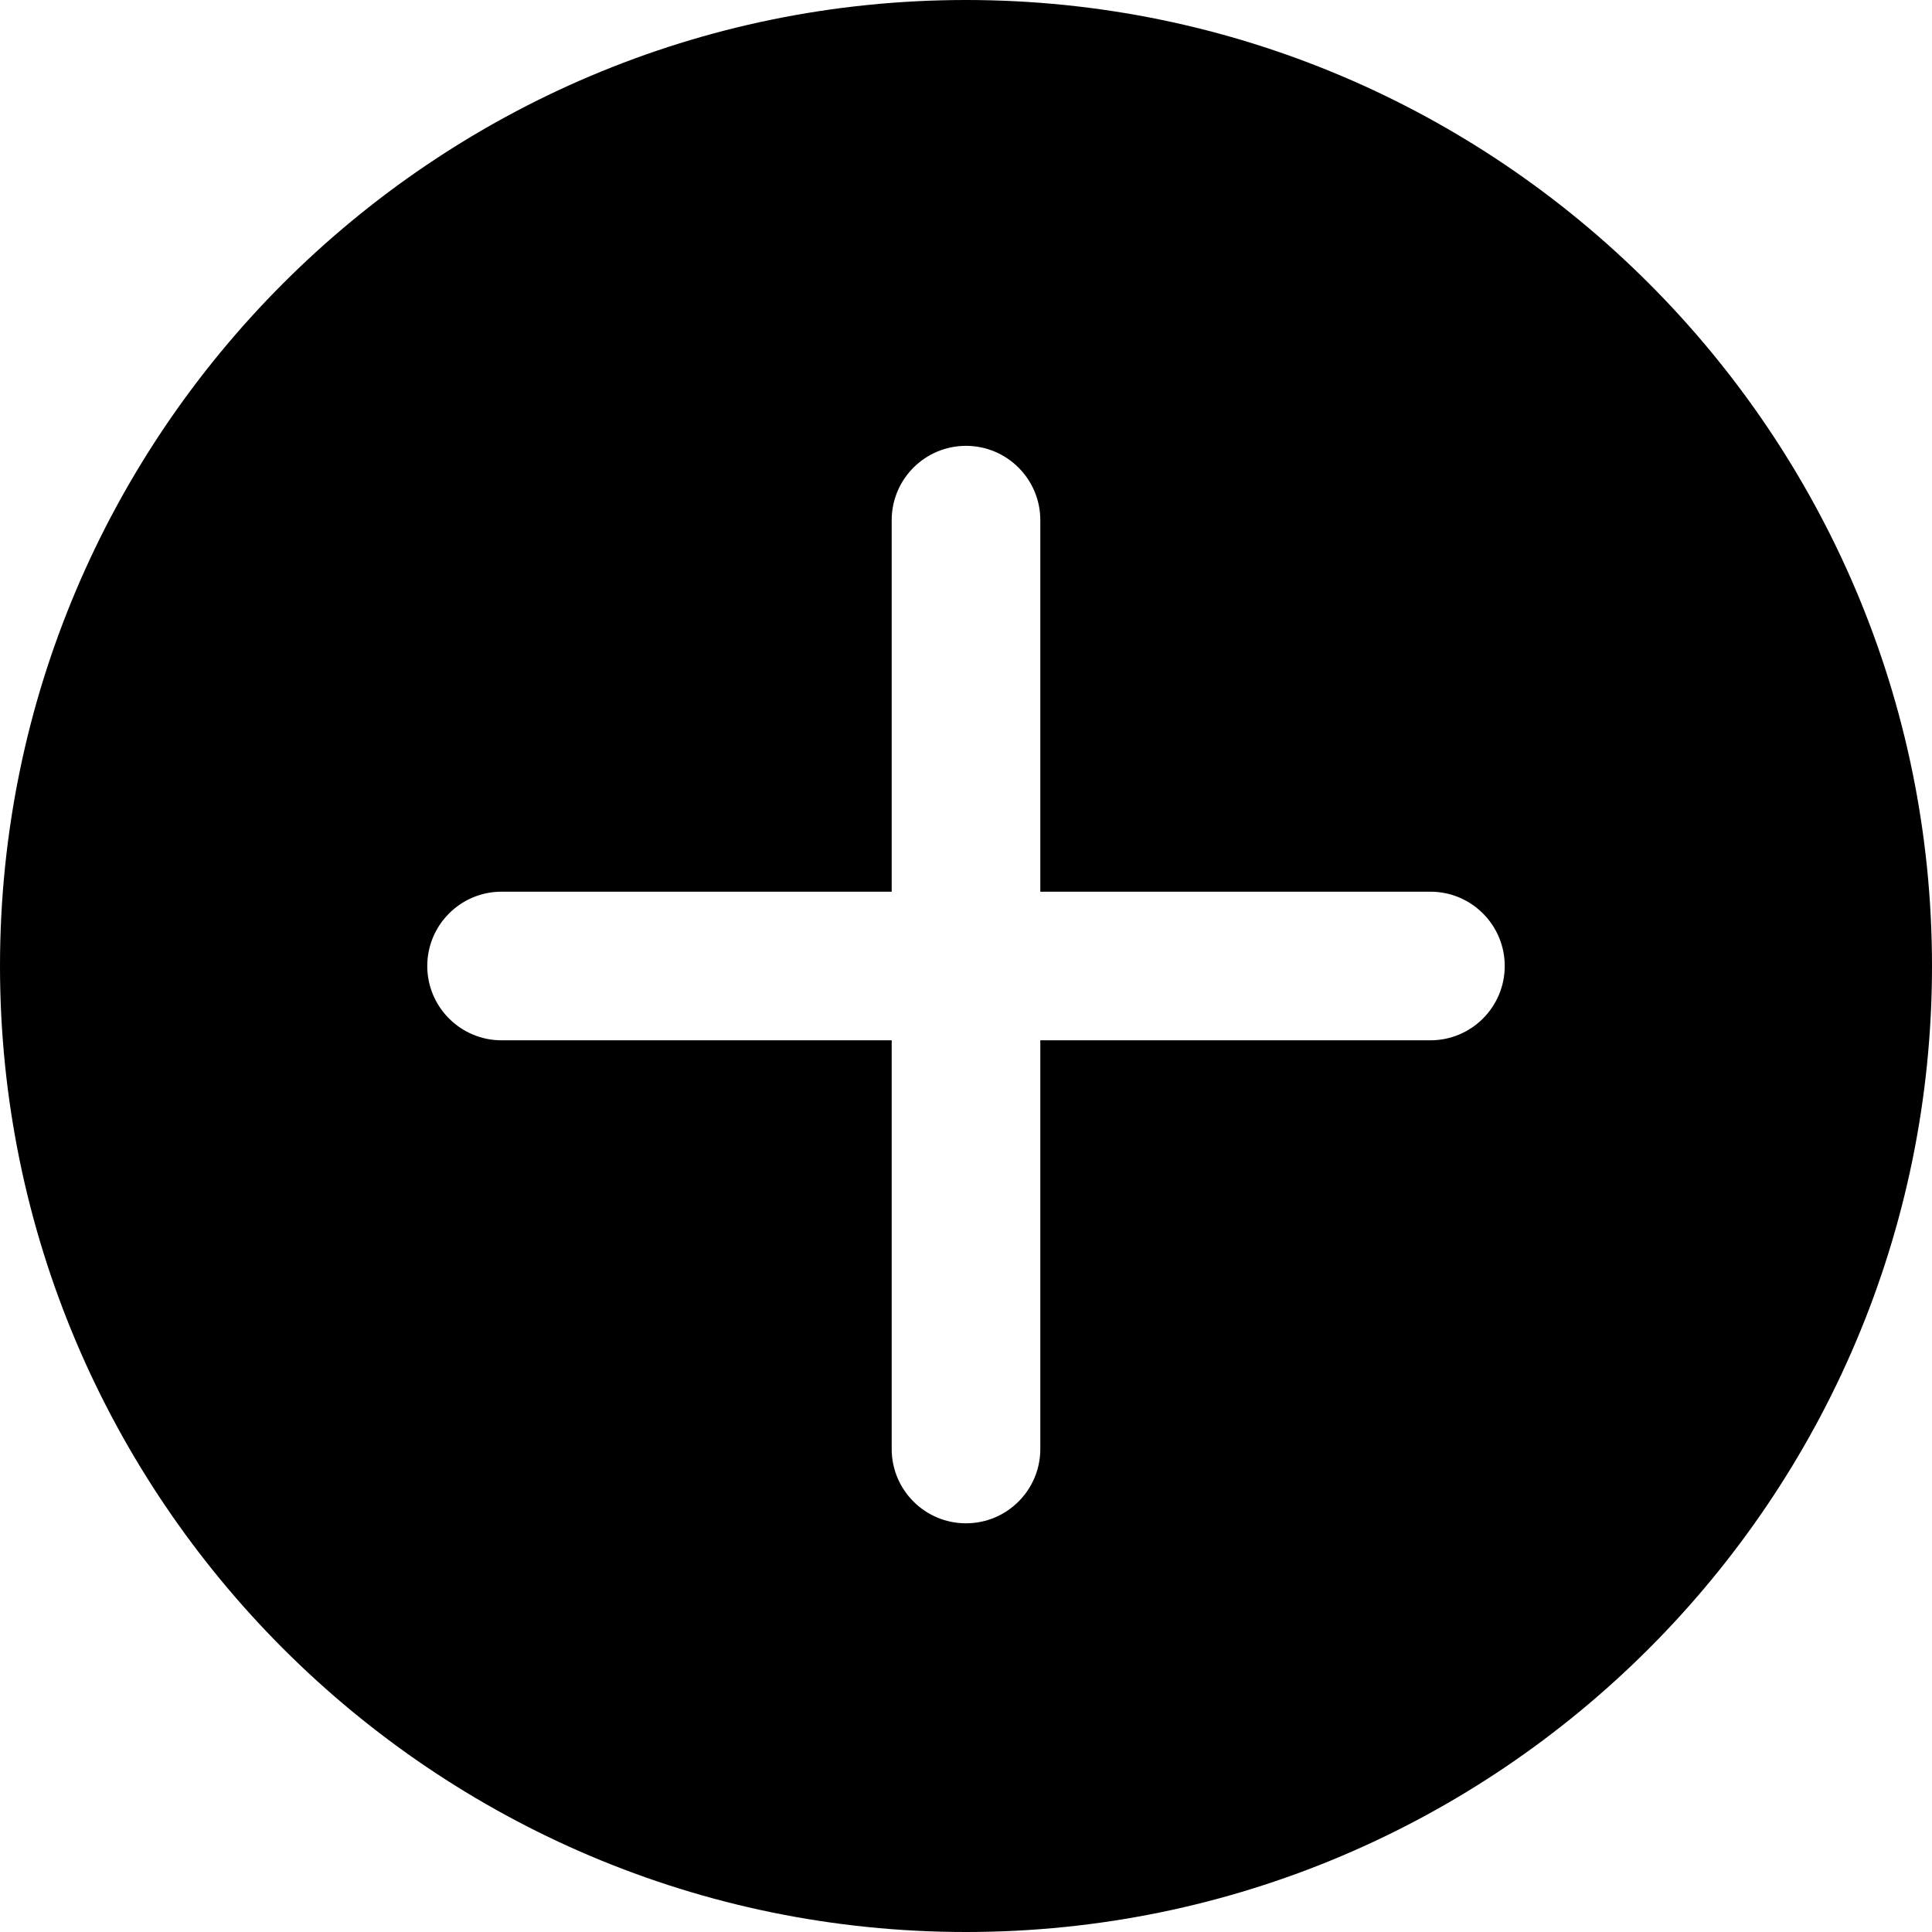
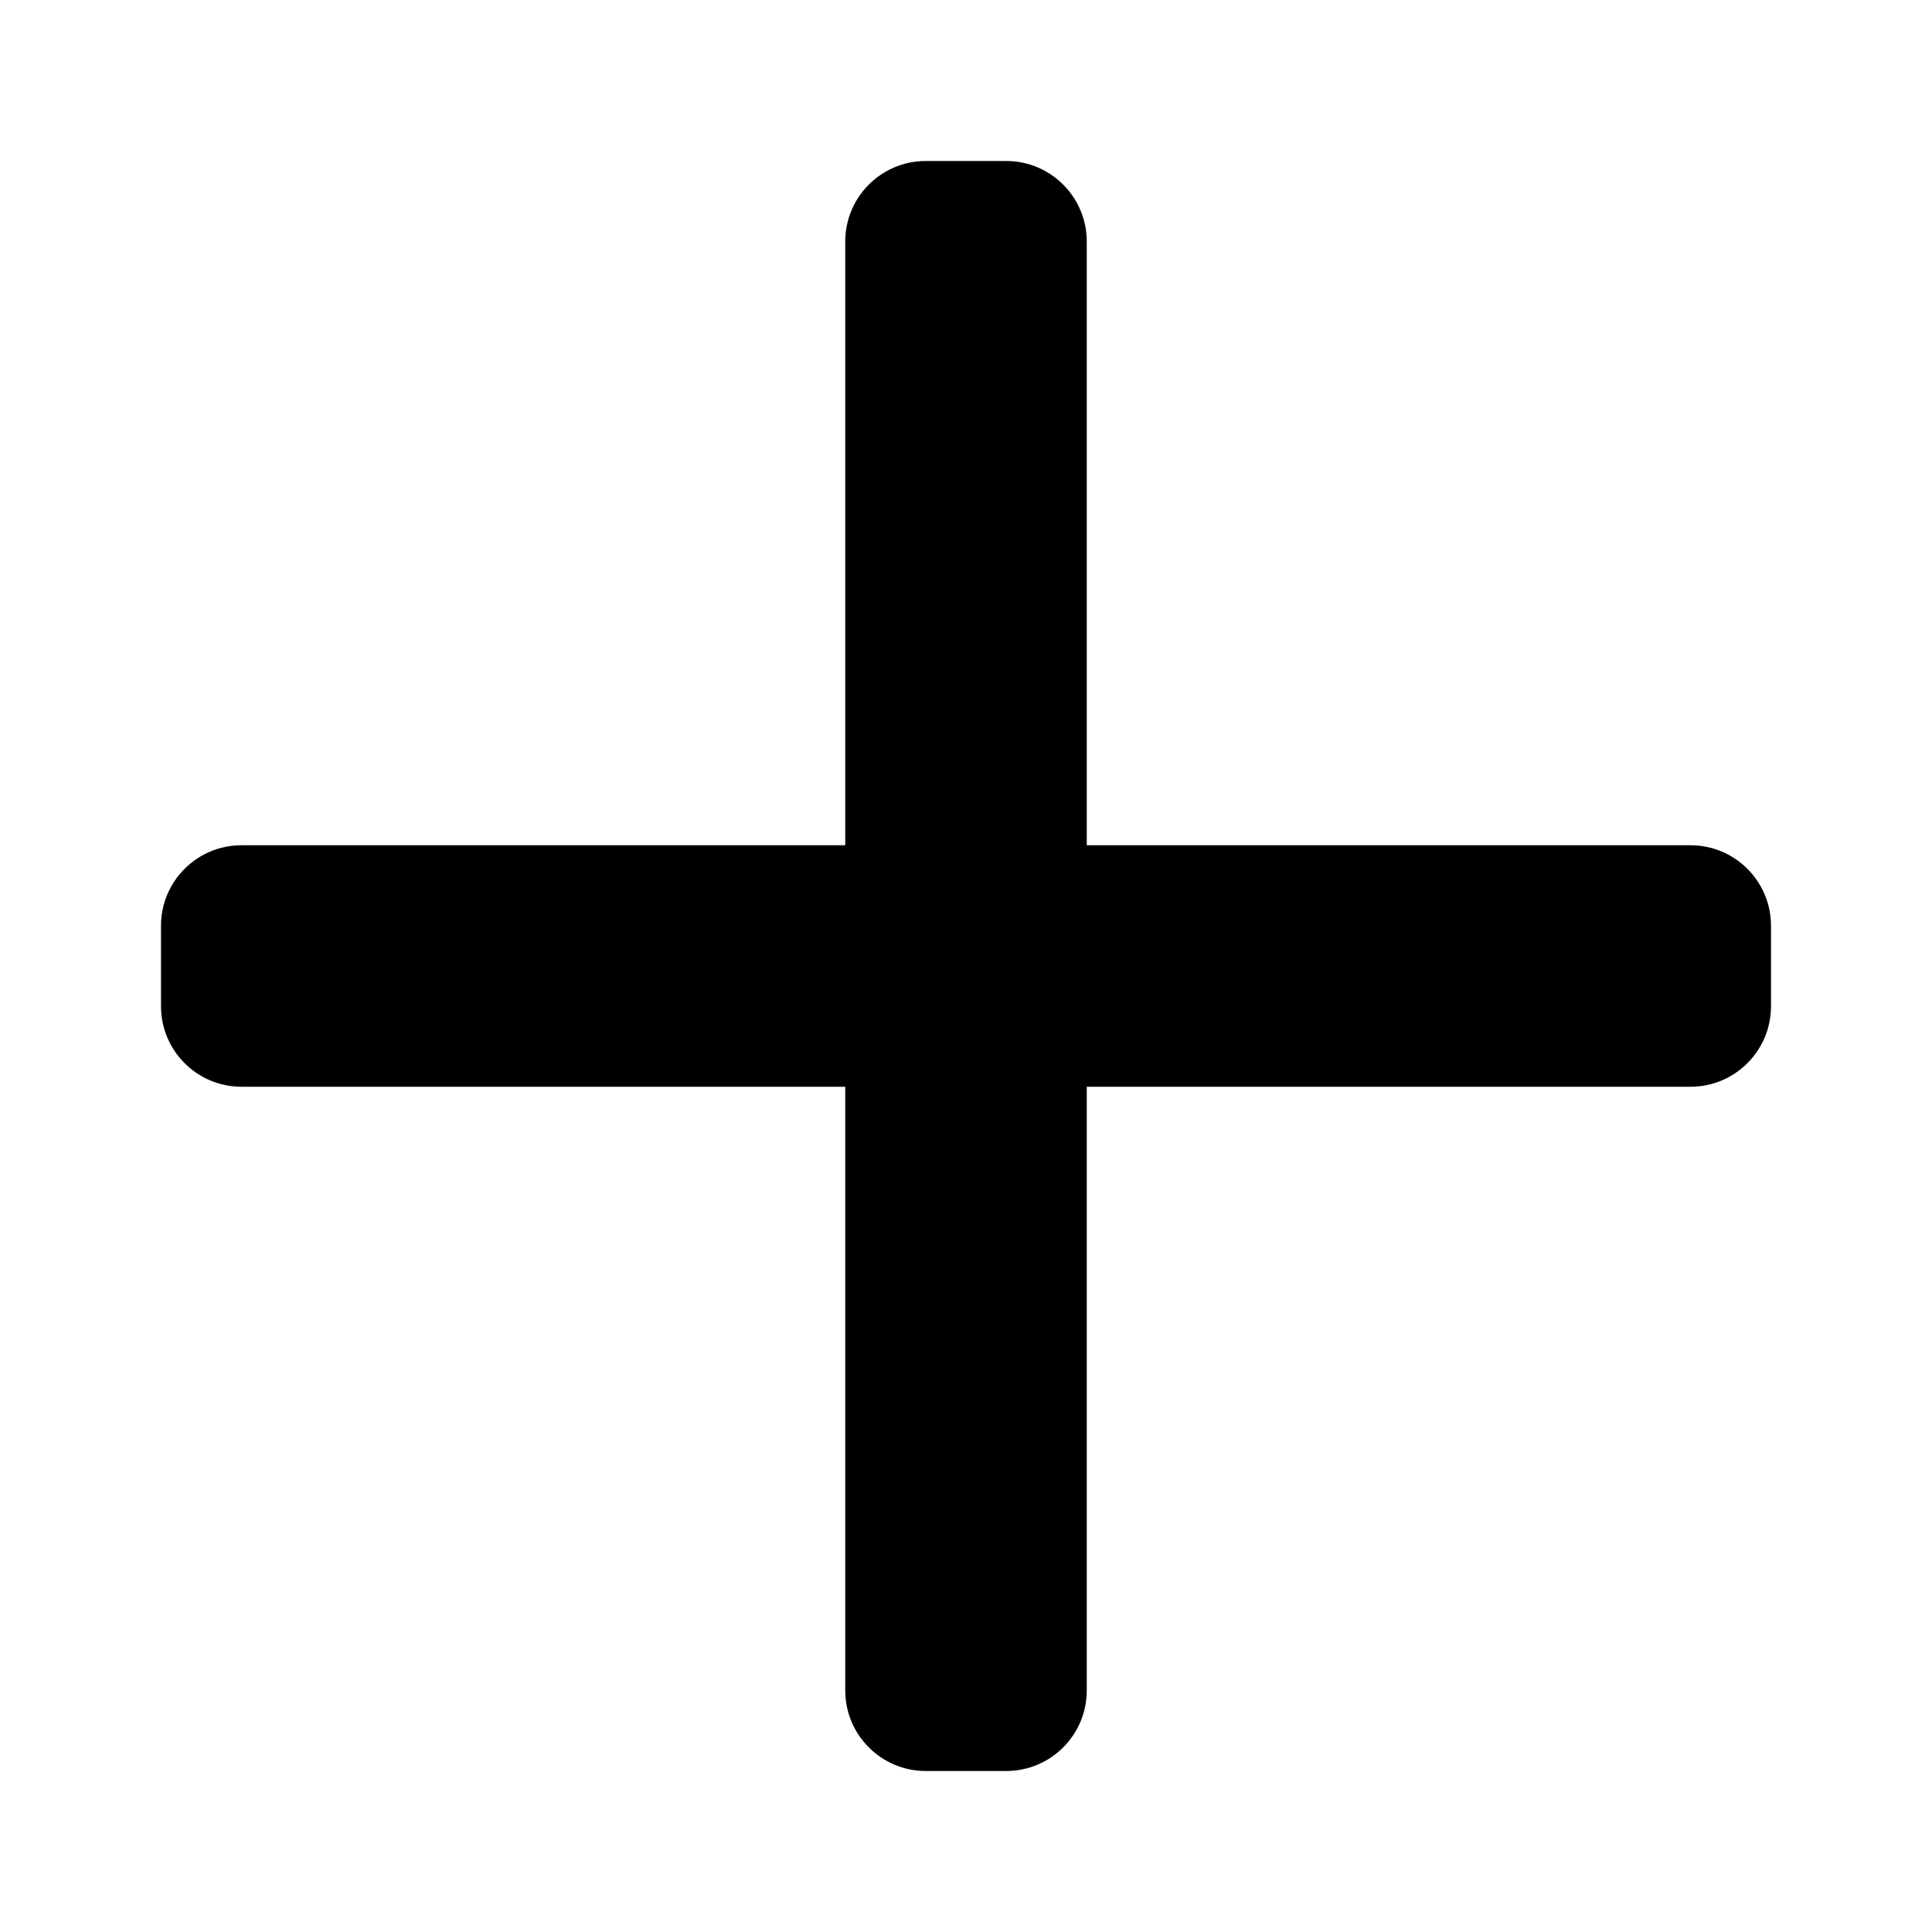
- <svg xmlns="http://www.w3.org/2000/svg" version="1.1" id="Capa_1" x="0px" y="0px" viewBox="0 0 52 52" style="enable-background:new 0 0 52 52;" xml:space="preserve">
-   <path d="M26,0C11.664,0,0,11.663,0,26s11.664,26,26,26s26-11.663,26-26S40.336,0,26,0z M38.5,28H28v11c0,1.104-0.896,2-2,2  s-2-0.896-2-2V28H13.5c-1.104,0-2-0.896-2-2s0.896-2,2-2H24V14c0-1.104,0.896-2,2-2s2,0.896,2,2v10h10.5c1.104,0,2,0.896,2,2  S39.604,28,38.5,28z" />
-   <g>
- </g>
-   <g>
- </g>
-   <g>
- </g>
-   <g>
- </g>
-   <g>
- </g>
-   <g>
- </g>
-   <g>
- </g>
-   <g>
- </g>
-   <g>
- </g>
-   <g>
- </g>
-   <g>
- </g>
-   <g>
- </g>
-   <g>
- </g>
-   <g>
- </g>
-   <g>
- </g>
+ <svg xmlns="http://www.w3.org/2000/svg" width="800px" height="800px" viewBox="0 0 24 24" fill="none">
+   <path d="M13.5 3C13.5 2.448 13.052 2 12.5 2H11.5C10.948 2 10.5 2.448 10.5 3V10.5H3C2.448 10.5 2 10.948 2 11.5V12.5C2 13.052 2.448 13.5 3 13.5H10.5V21C10.5 21.552 10.948 22 11.5 22H12.5C13.052 22 13.5 21.552 13.5 21V13.5H21C21.552 13.5 22 13.052 22 12.5V11.5C22 10.948 21.552 10.5 21 10.5H13.5V3Z" fill="#000000" />
</svg>
